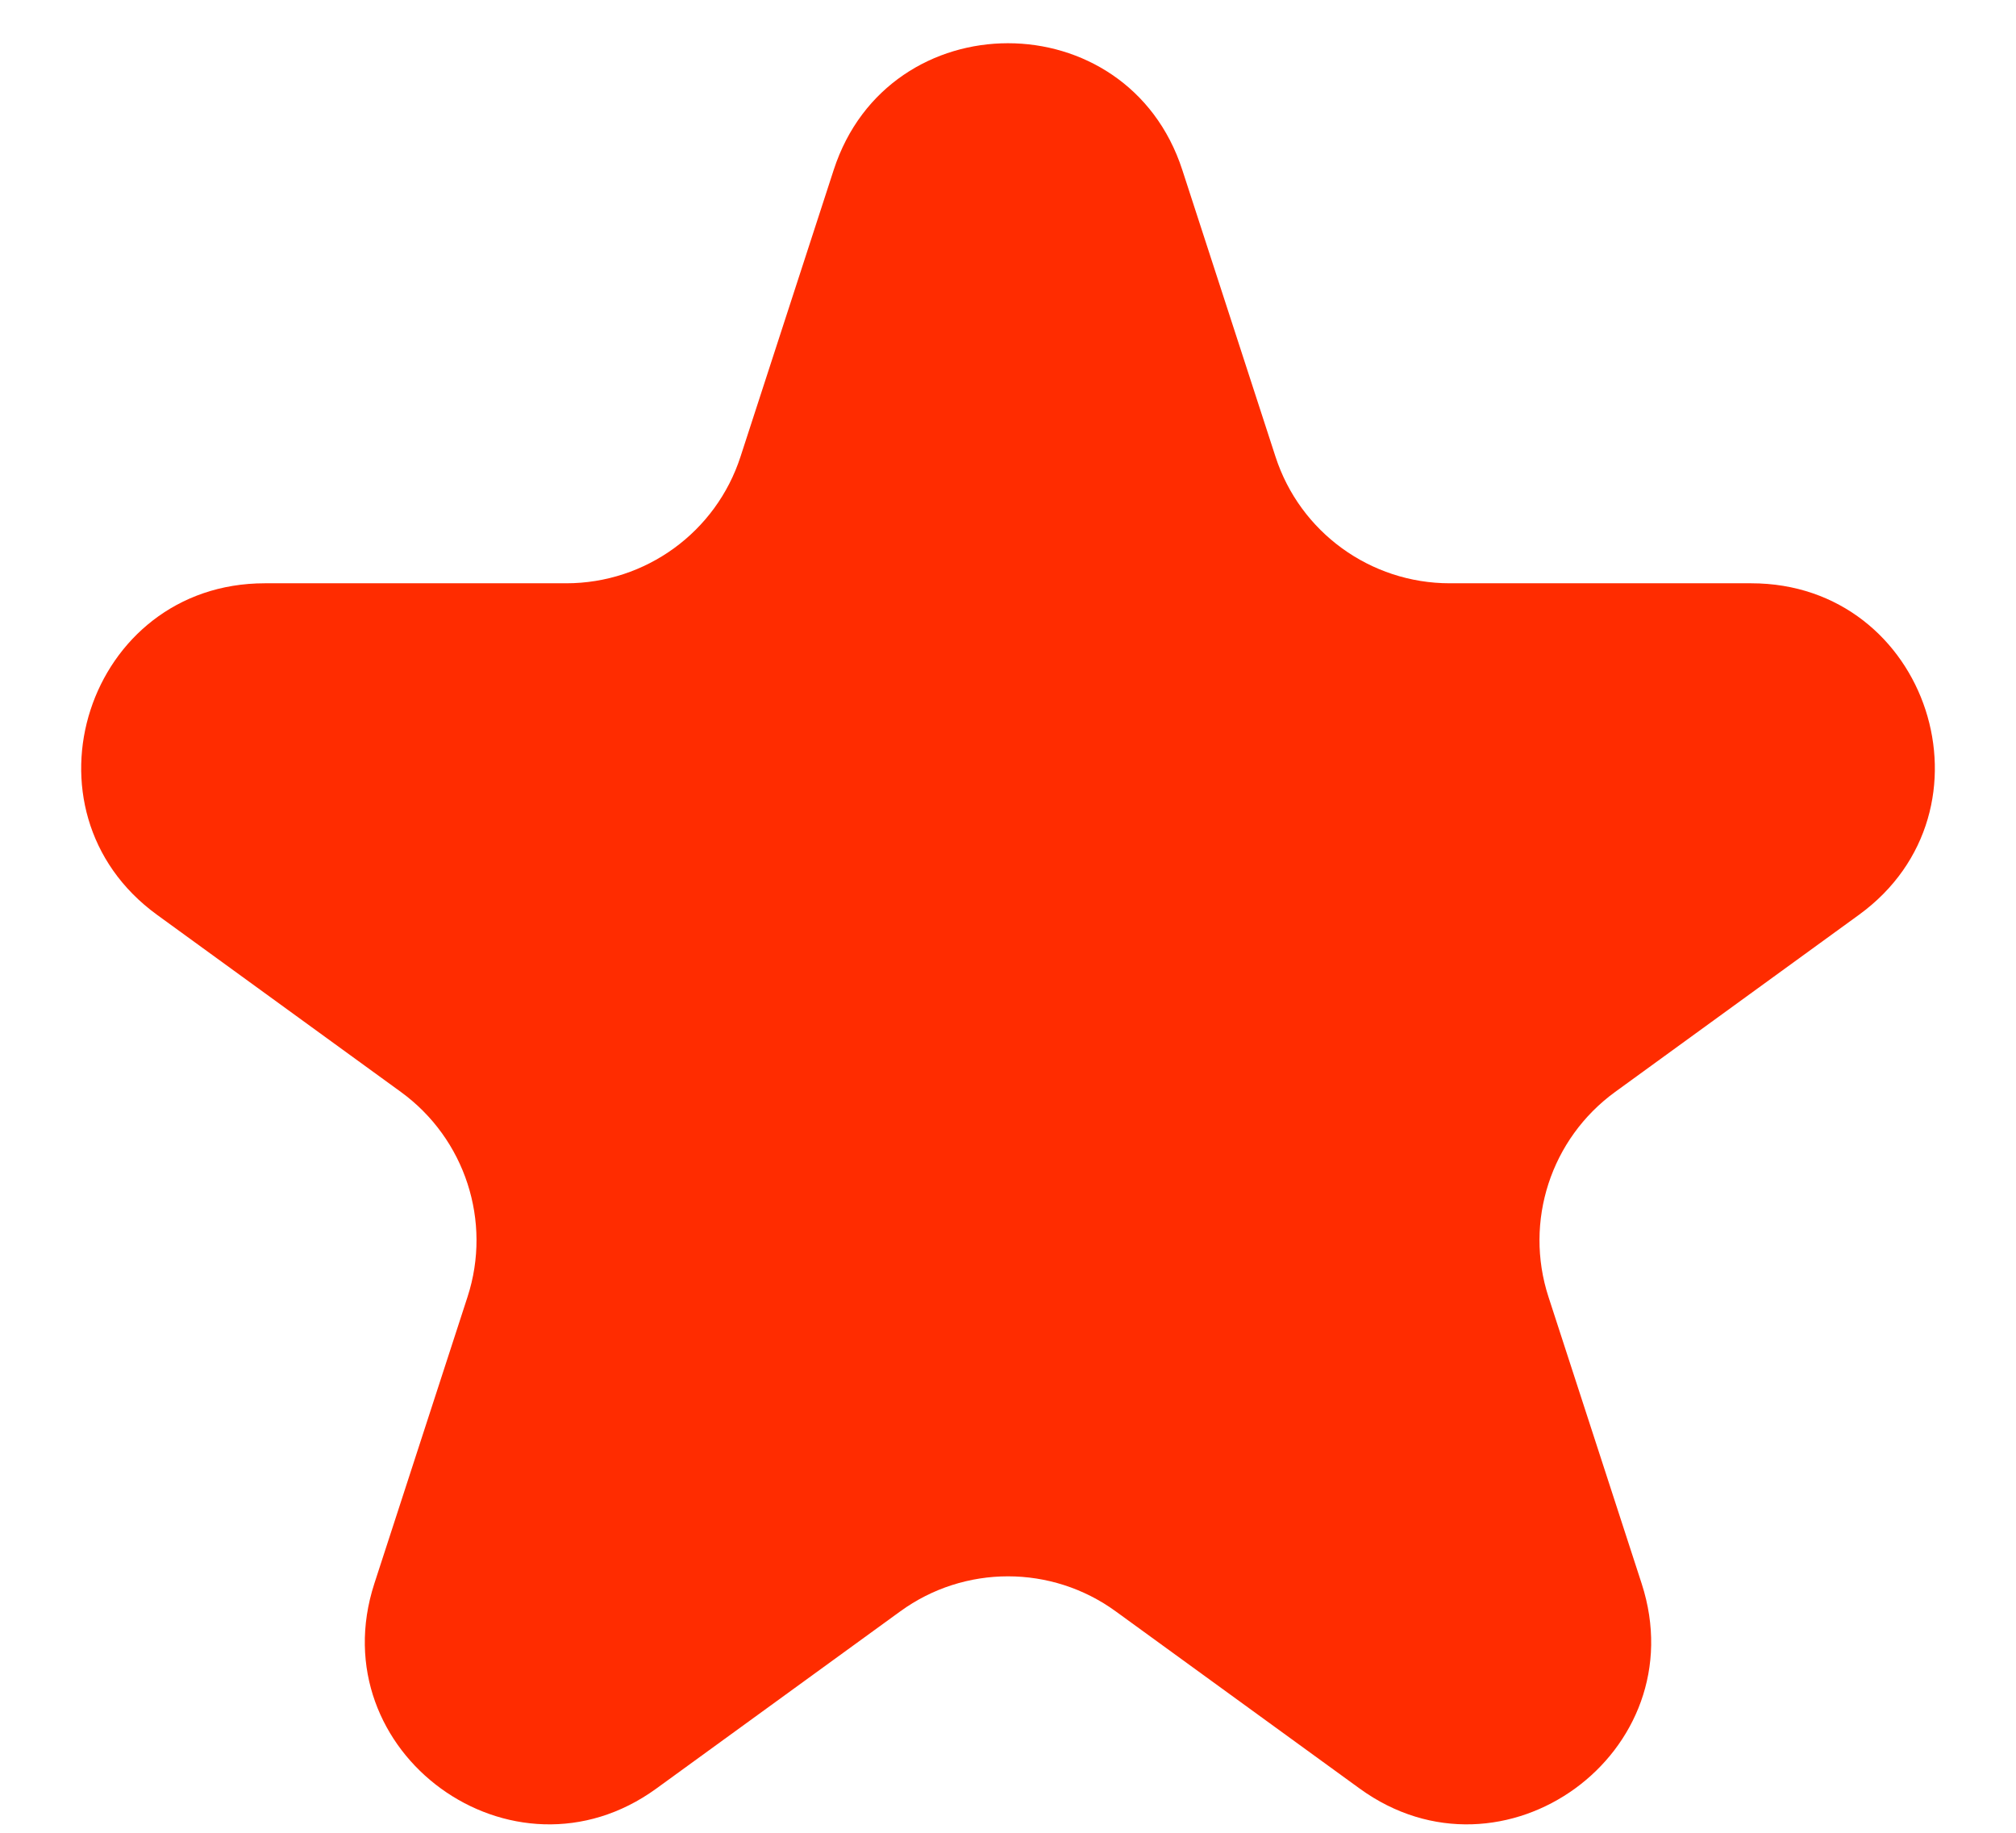
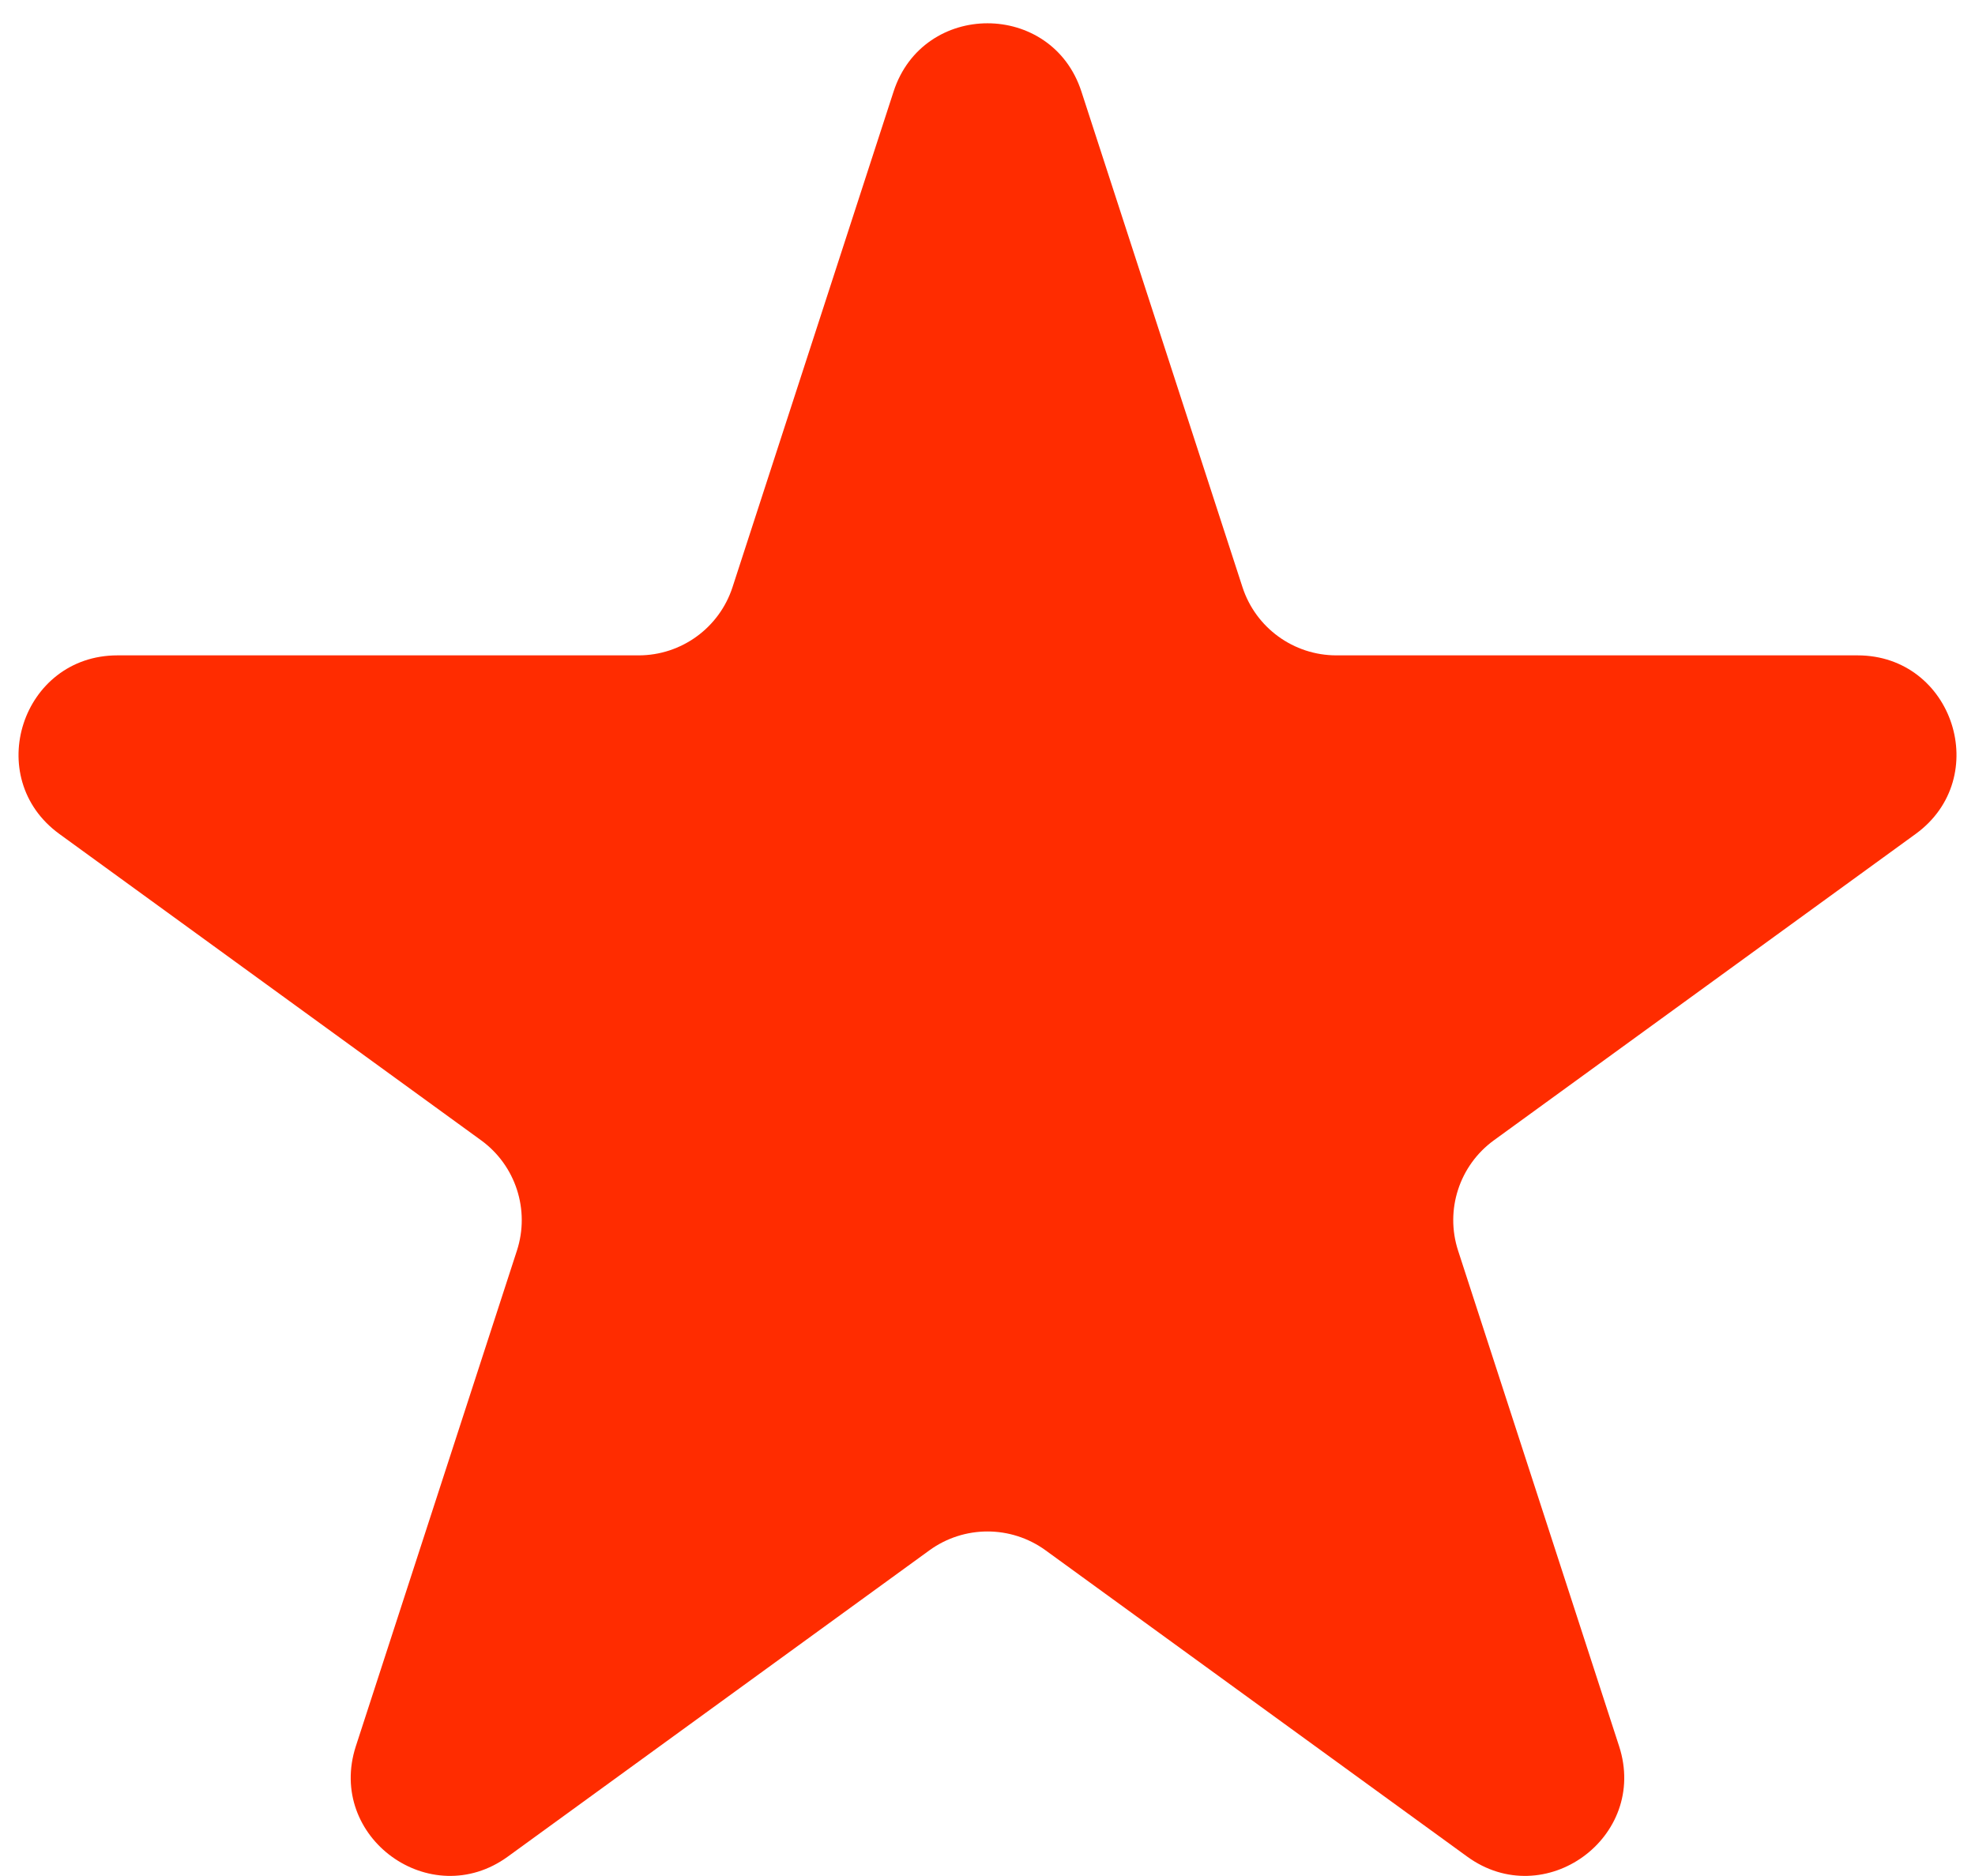
- <svg xmlns="http://www.w3.org/2000/svg" width="22" height="20" viewBox="0 0 22 20" fill="none">
-   <path d="M9.098 1.854C9.697 0.011 12.303 0.011 12.902 1.854L13.919 4.983C14.186 5.807 14.954 6.365 15.821 6.365H19.11C21.048 6.365 21.854 8.844 20.286 9.983L17.625 11.916C16.924 12.426 16.63 13.328 16.898 14.152L17.915 17.281C18.513 19.124 16.404 20.656 14.837 19.517L12.176 17.584C11.475 17.074 10.525 17.074 9.824 17.584L7.163 19.517C5.596 20.656 3.487 19.124 4.085 17.281L5.102 14.152C5.37 13.328 5.076 12.426 4.375 11.916L1.714 9.983C0.147 8.844 0.952 6.365 2.89 6.365H6.179C7.046 6.365 7.814 5.807 8.081 4.983L9.098 1.854Z" fill="#FF2C00" />
+ <svg xmlns="http://www.w3.org/2000/svg" width="40" height="38" viewBox="0 0 40 38" fill="none">
+   <path d="M18.098 1.854C18.697 0.011 21.303 0.011 21.902 1.854L25.164 11.893C25.432 12.717 26.2 13.275 27.066 13.275H37.621C39.559 13.275 40.364 15.754 38.797 16.893L30.257 23.097C29.556 23.606 29.263 24.509 29.531 25.333L32.792 35.371C33.391 37.214 31.282 38.746 29.715 37.607L21.176 31.403C20.475 30.894 19.525 30.894 18.824 31.403L10.285 37.607C8.718 38.746 6.609 37.214 7.207 35.371L10.469 25.333C10.737 24.509 10.444 23.606 9.743 23.097L1.203 16.893C-0.364 15.754 0.442 13.275 2.379 13.275H12.934C13.8 13.275 14.568 12.717 14.836 11.893L18.098 1.854Z" fill="#FF2C00" />
</svg>
